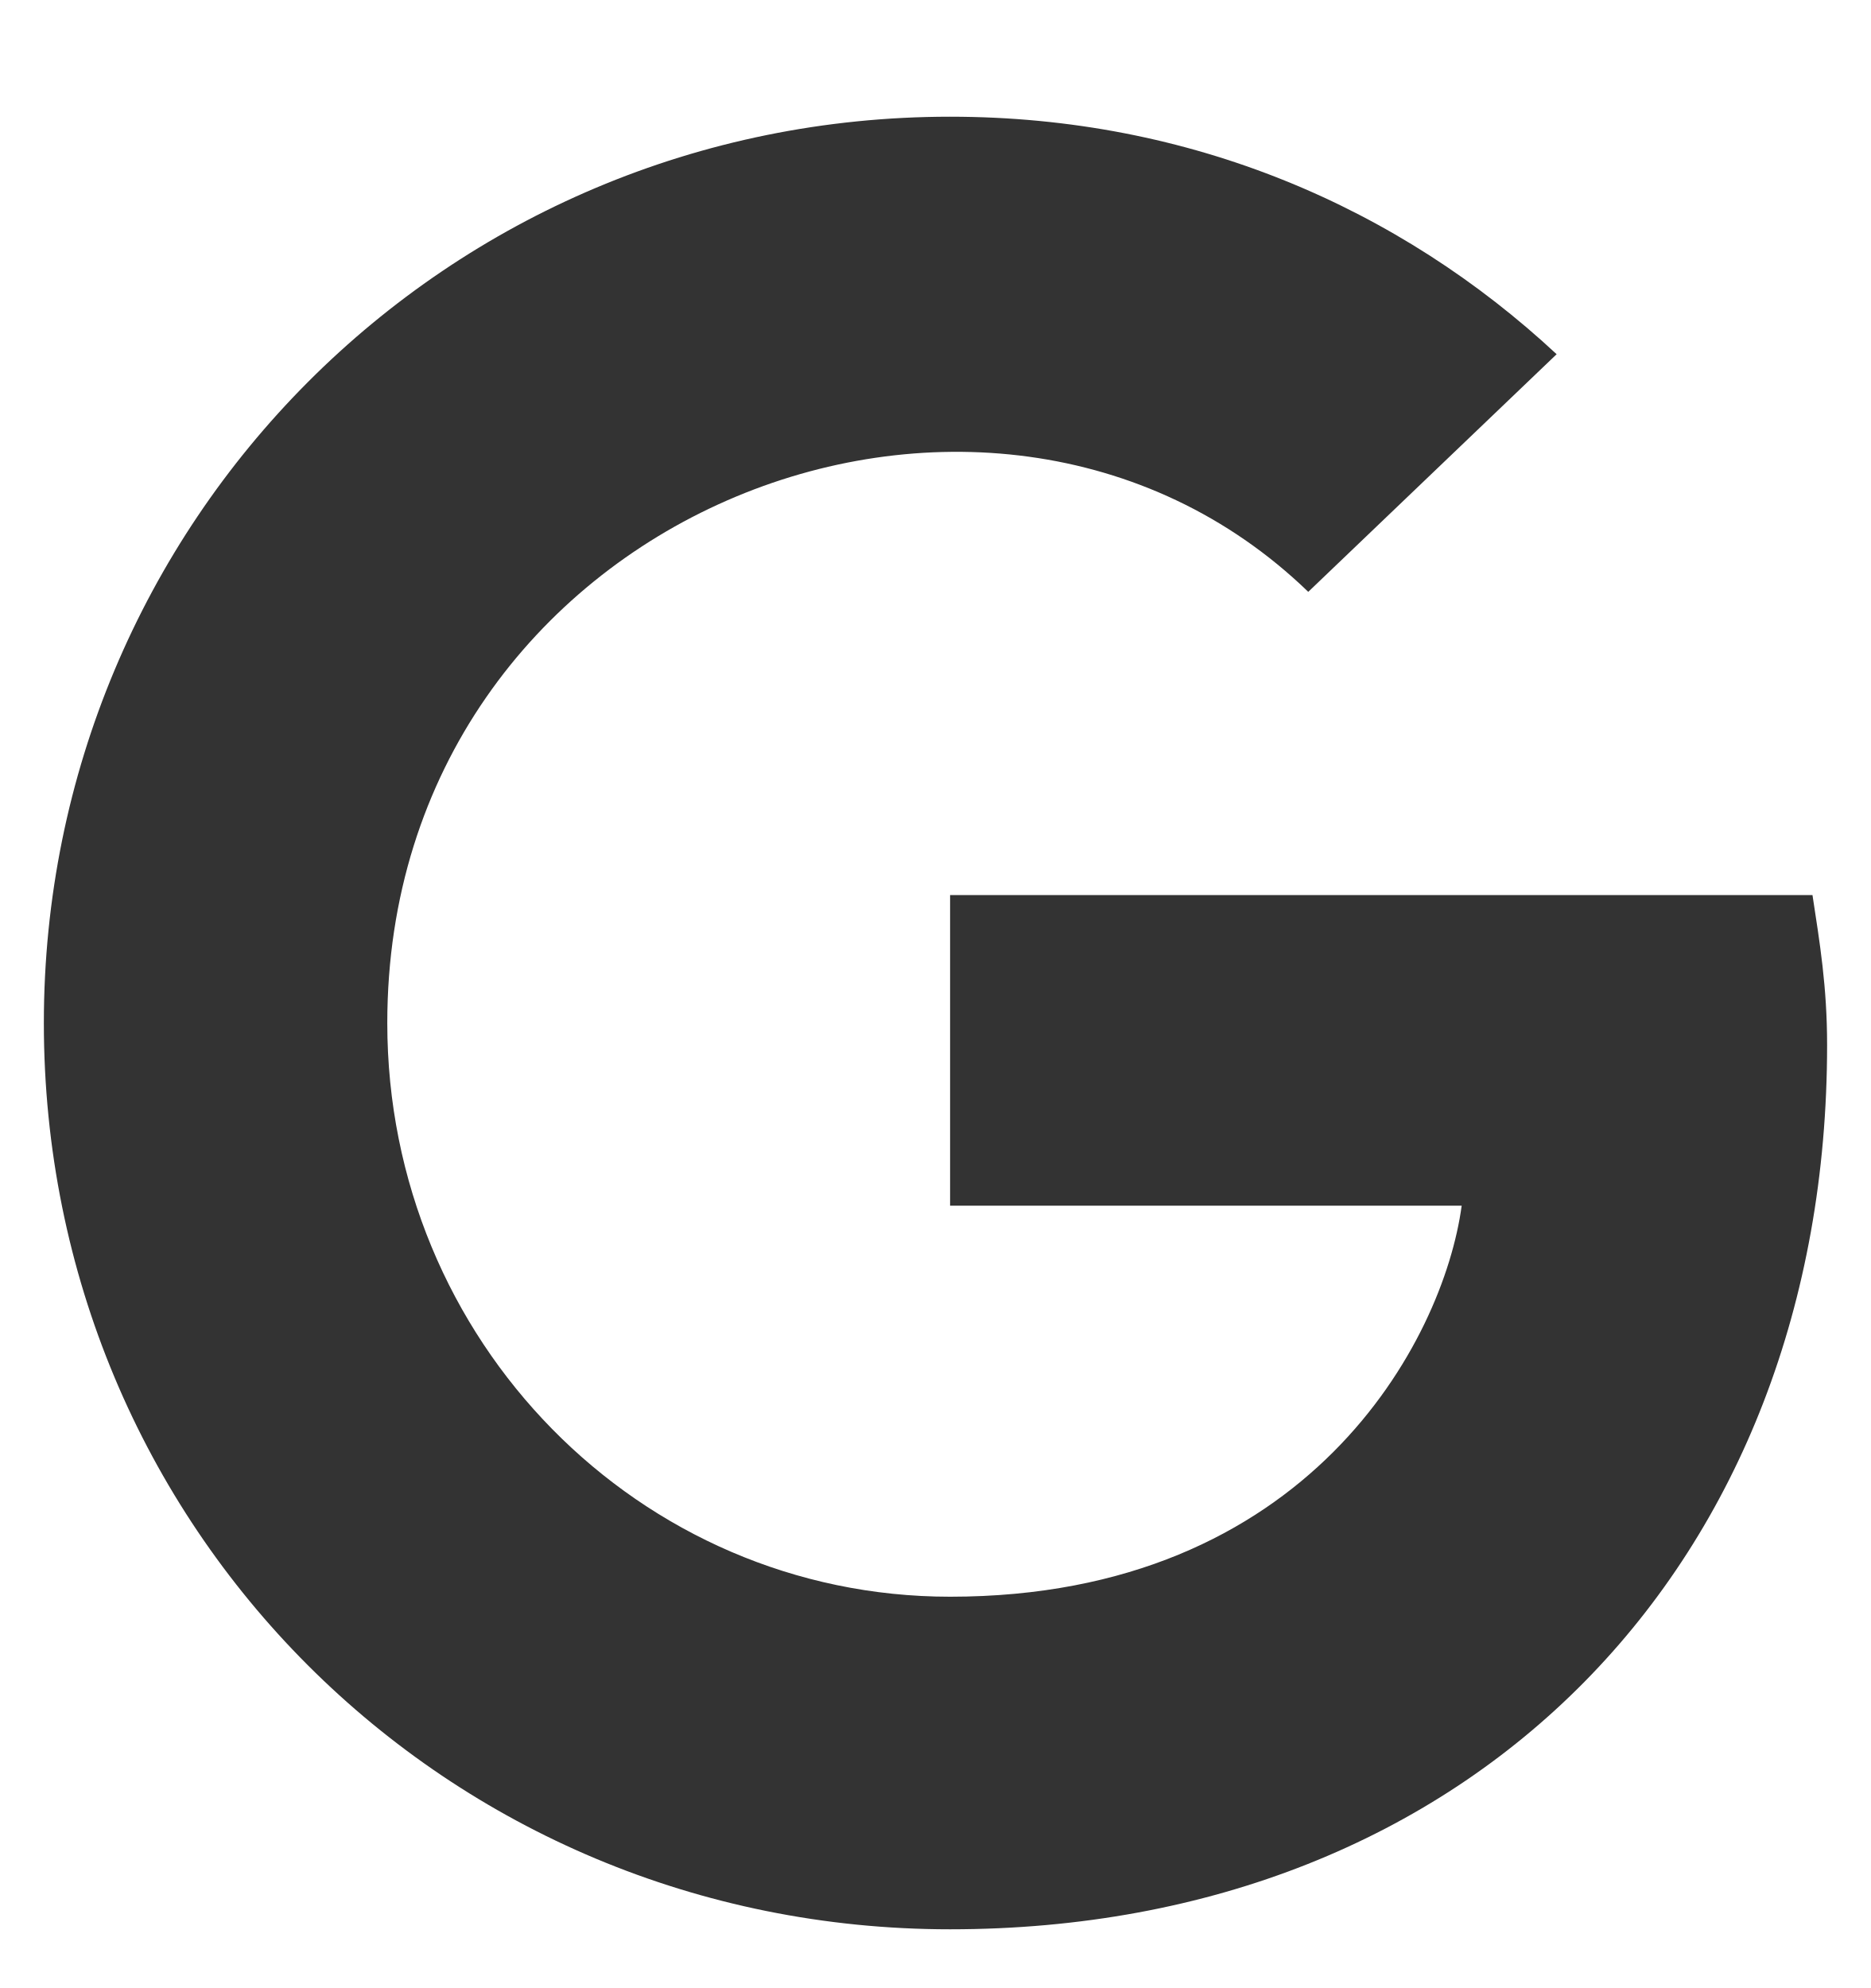
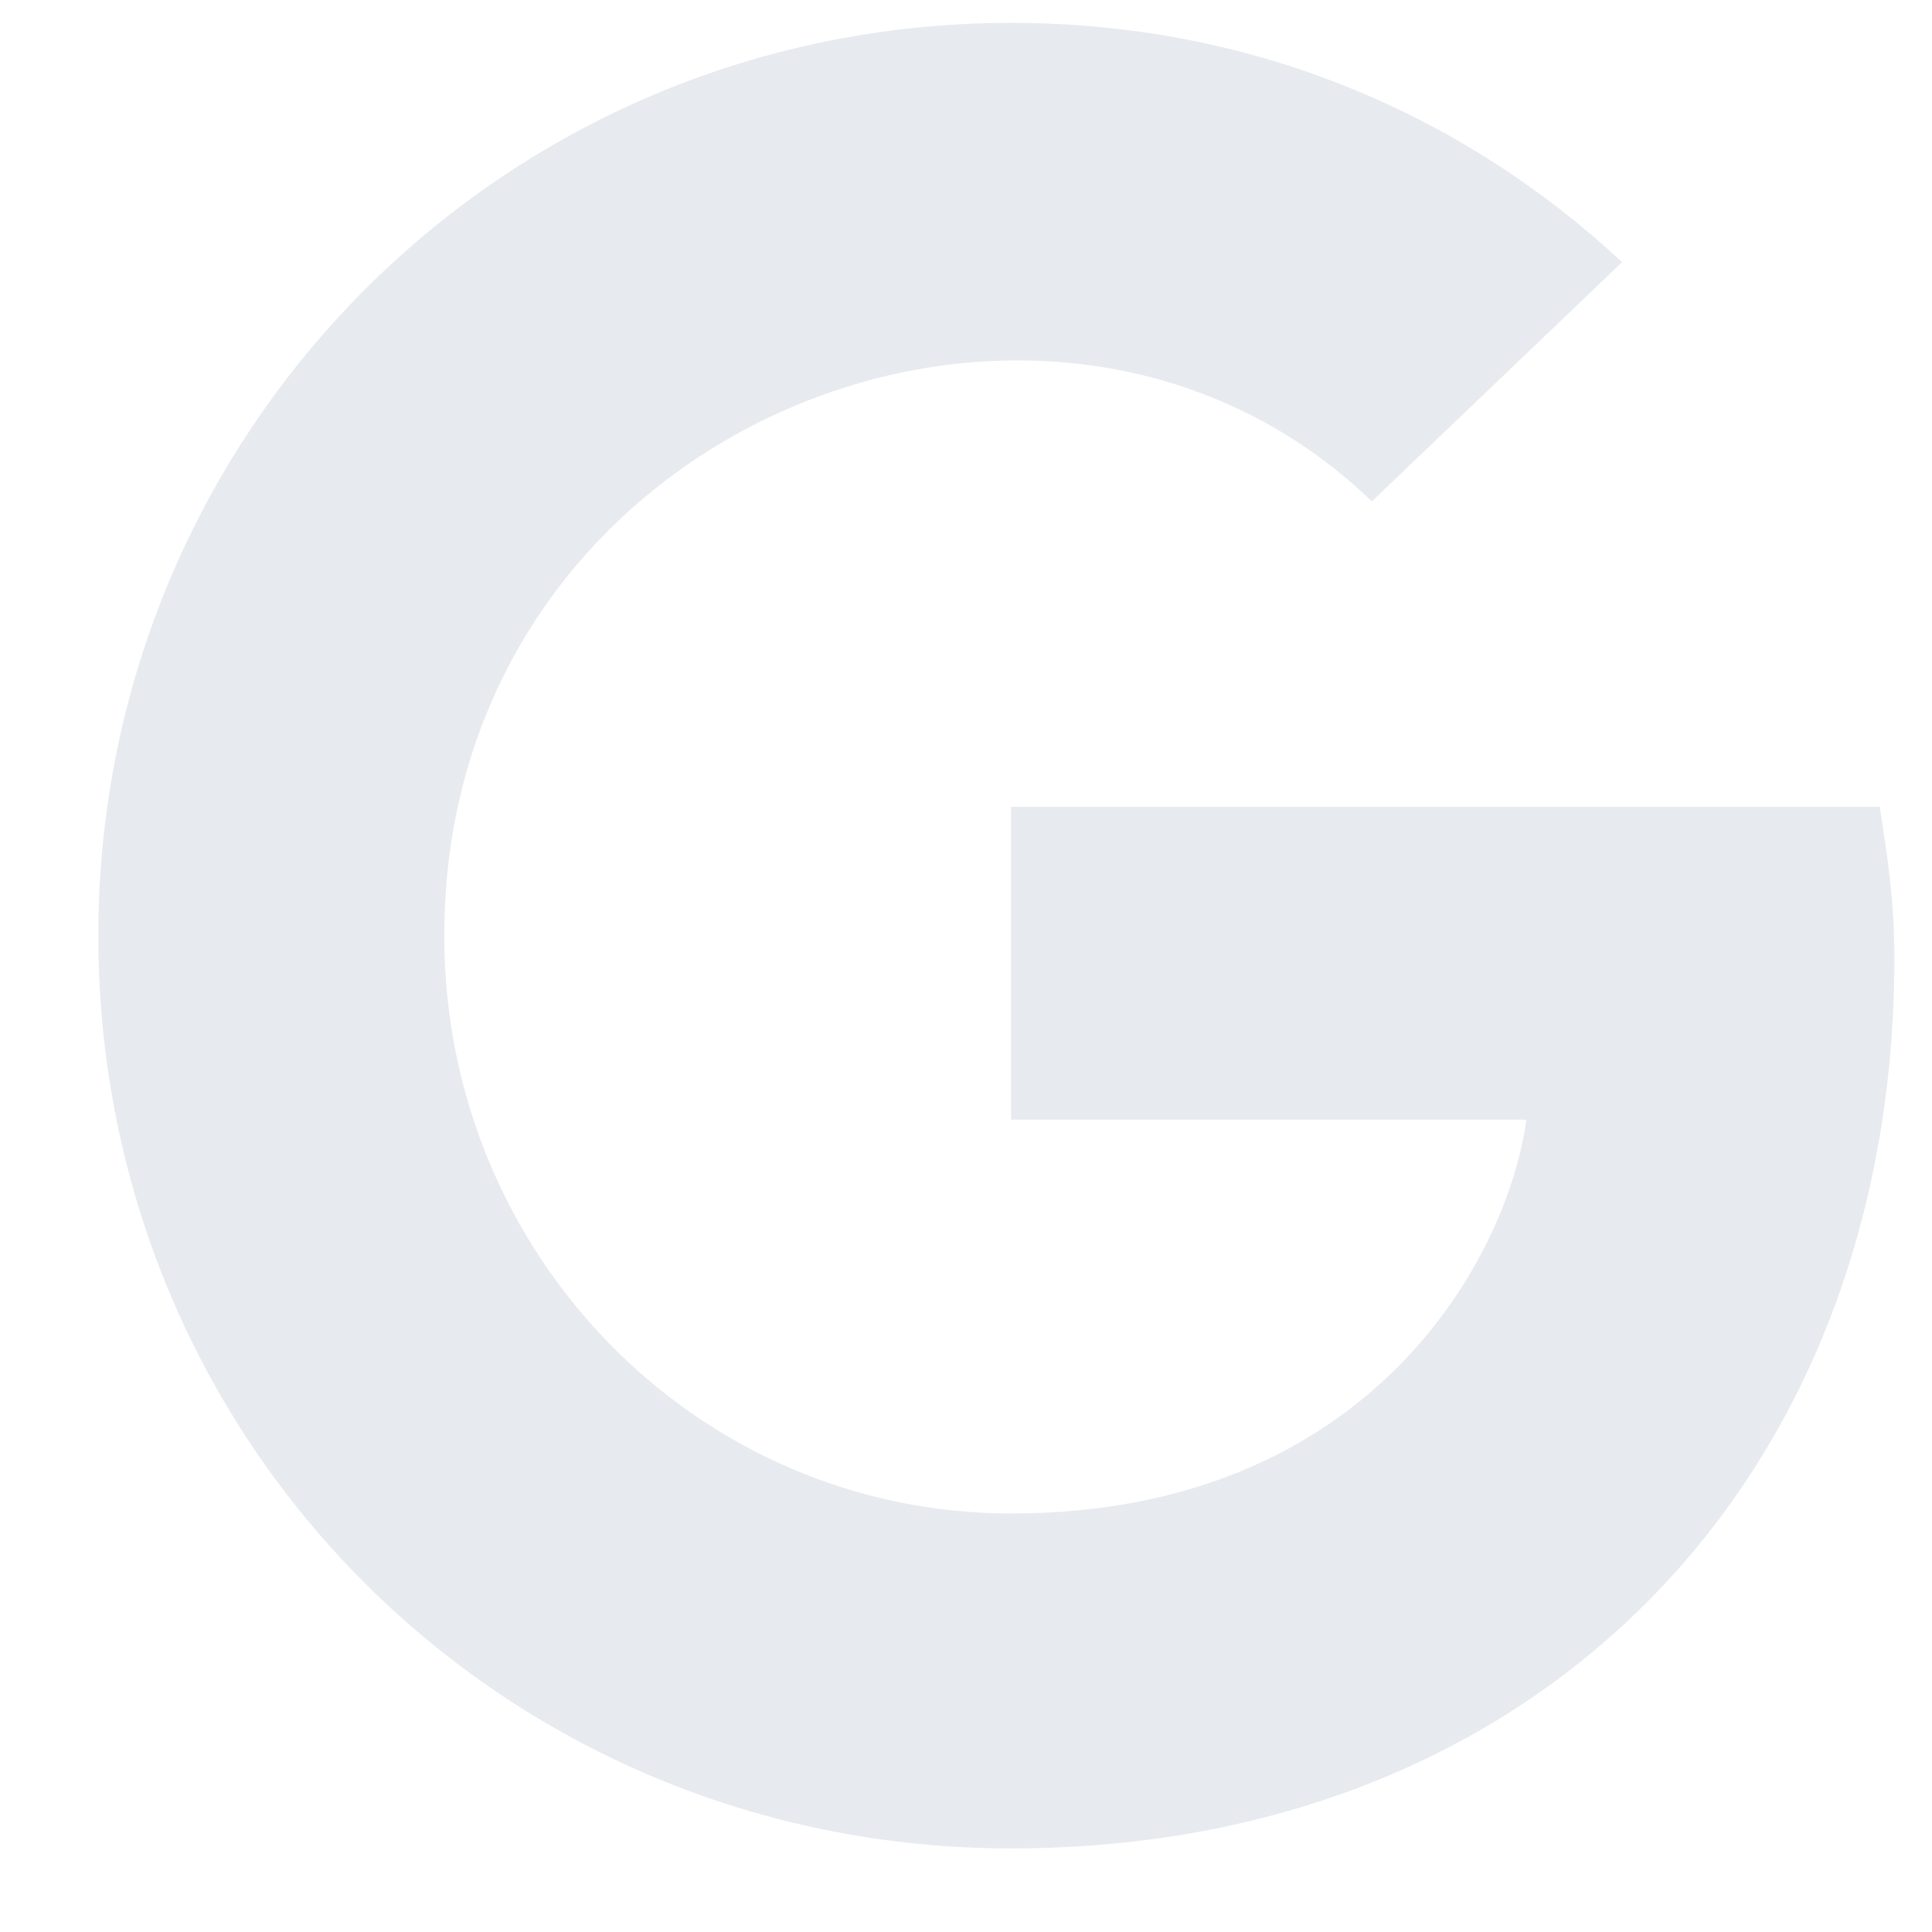
- <svg xmlns="http://www.w3.org/2000/svg" width="16" height="17" viewBox="0 0 16 17" fill="none">
-   <path d="M15.625 8.936C15.625 13.373 12.594 16.498 8.125 16.498C3.812 16.498 0.375 13.06 0.375 8.748C0.375 4.467 3.812 0.998 8.125 0.998C10.188 0.998 11.969 1.779 13.312 3.029L11.188 5.061C8.438 2.404 3.312 4.404 3.312 8.748C3.312 11.467 5.469 13.654 8.125 13.654C11.188 13.654 12.344 11.467 12.5 10.31H8.125V7.654H15.5C15.562 8.061 15.625 8.436 15.625 8.936Z" fill="#333333" />
+ <svg xmlns="http://www.w3.org/2000/svg" width="19" height="19" viewBox="0 0 19 19" fill="none">
+   <path d="M18.63 9.419C18.63 14.559 15.119 18.178 9.943 18.178C4.948 18.178 0.967 14.197 0.967 9.202C0.967 4.243 4.948 0.225 9.943 0.225C12.332 0.225 14.396 1.13 15.952 2.578L13.491 4.931C10.305 1.854 4.369 4.17 4.369 9.202C4.369 12.351 6.867 14.884 9.943 14.884C13.491 14.884 14.83 12.351 15.011 11.011H9.943V7.935H18.486C18.558 8.405 18.63 8.84 18.63 9.419Z" fill="#E7EAEE" />
</svg>
